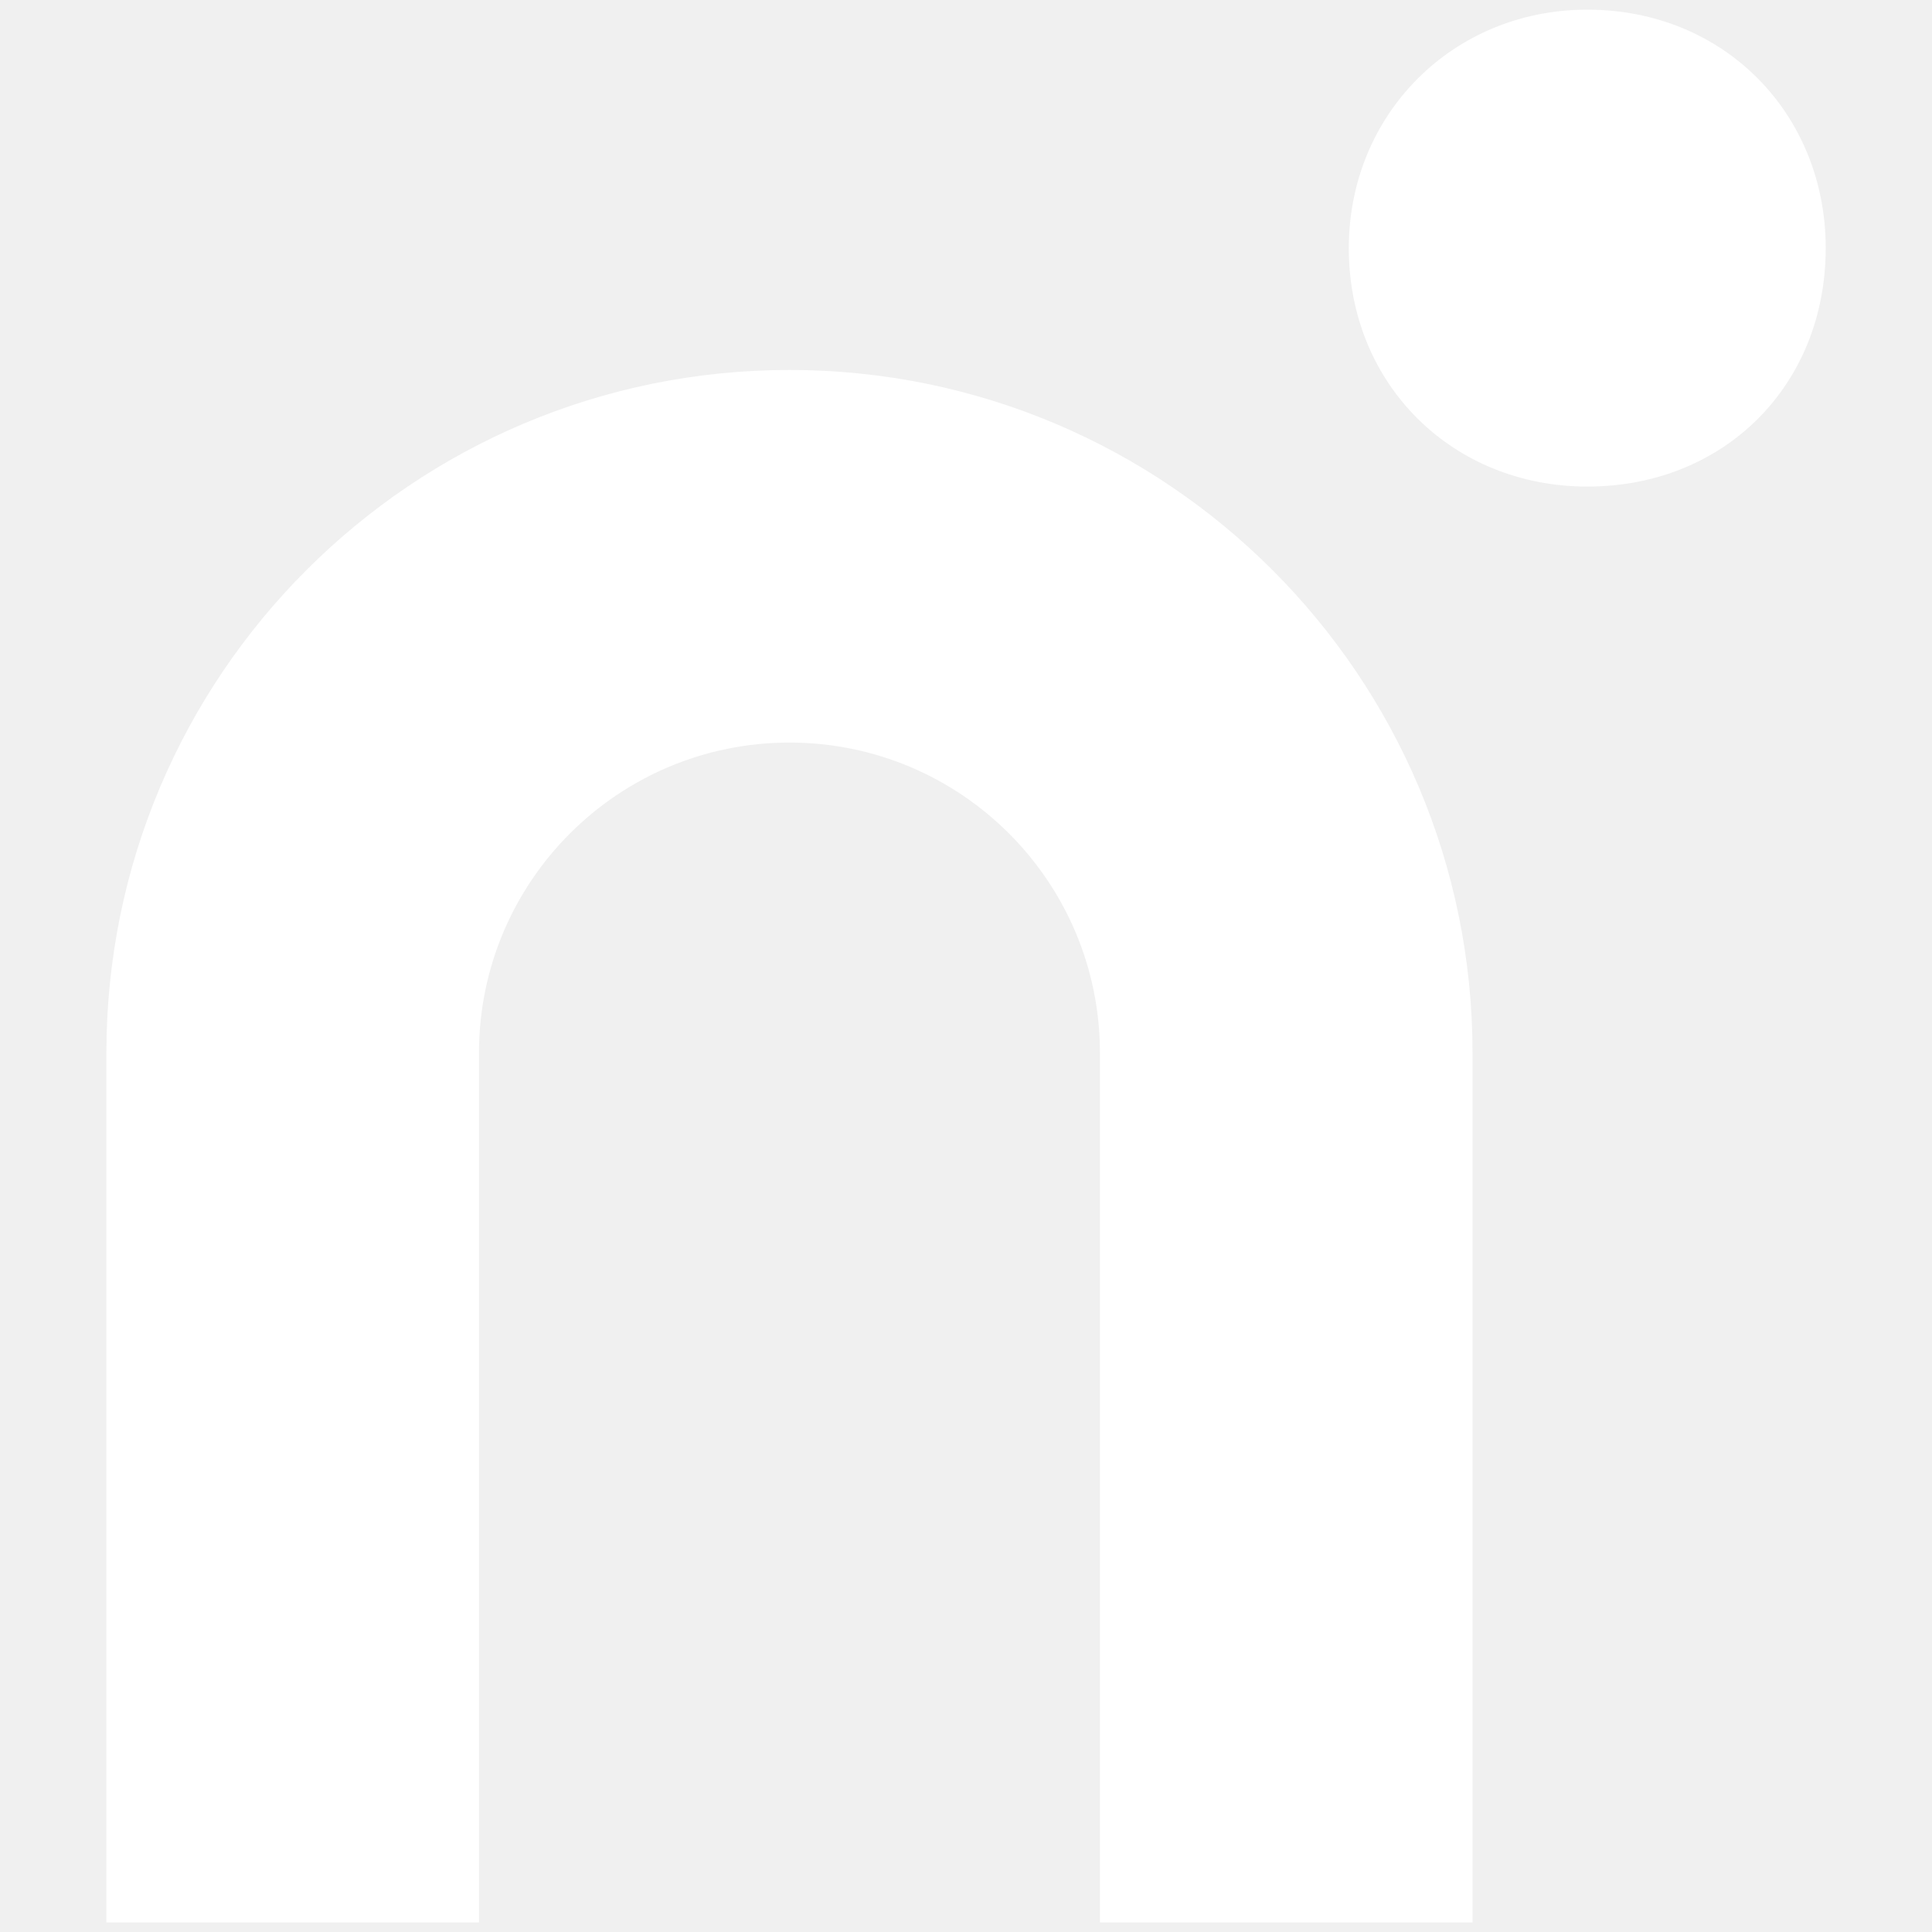
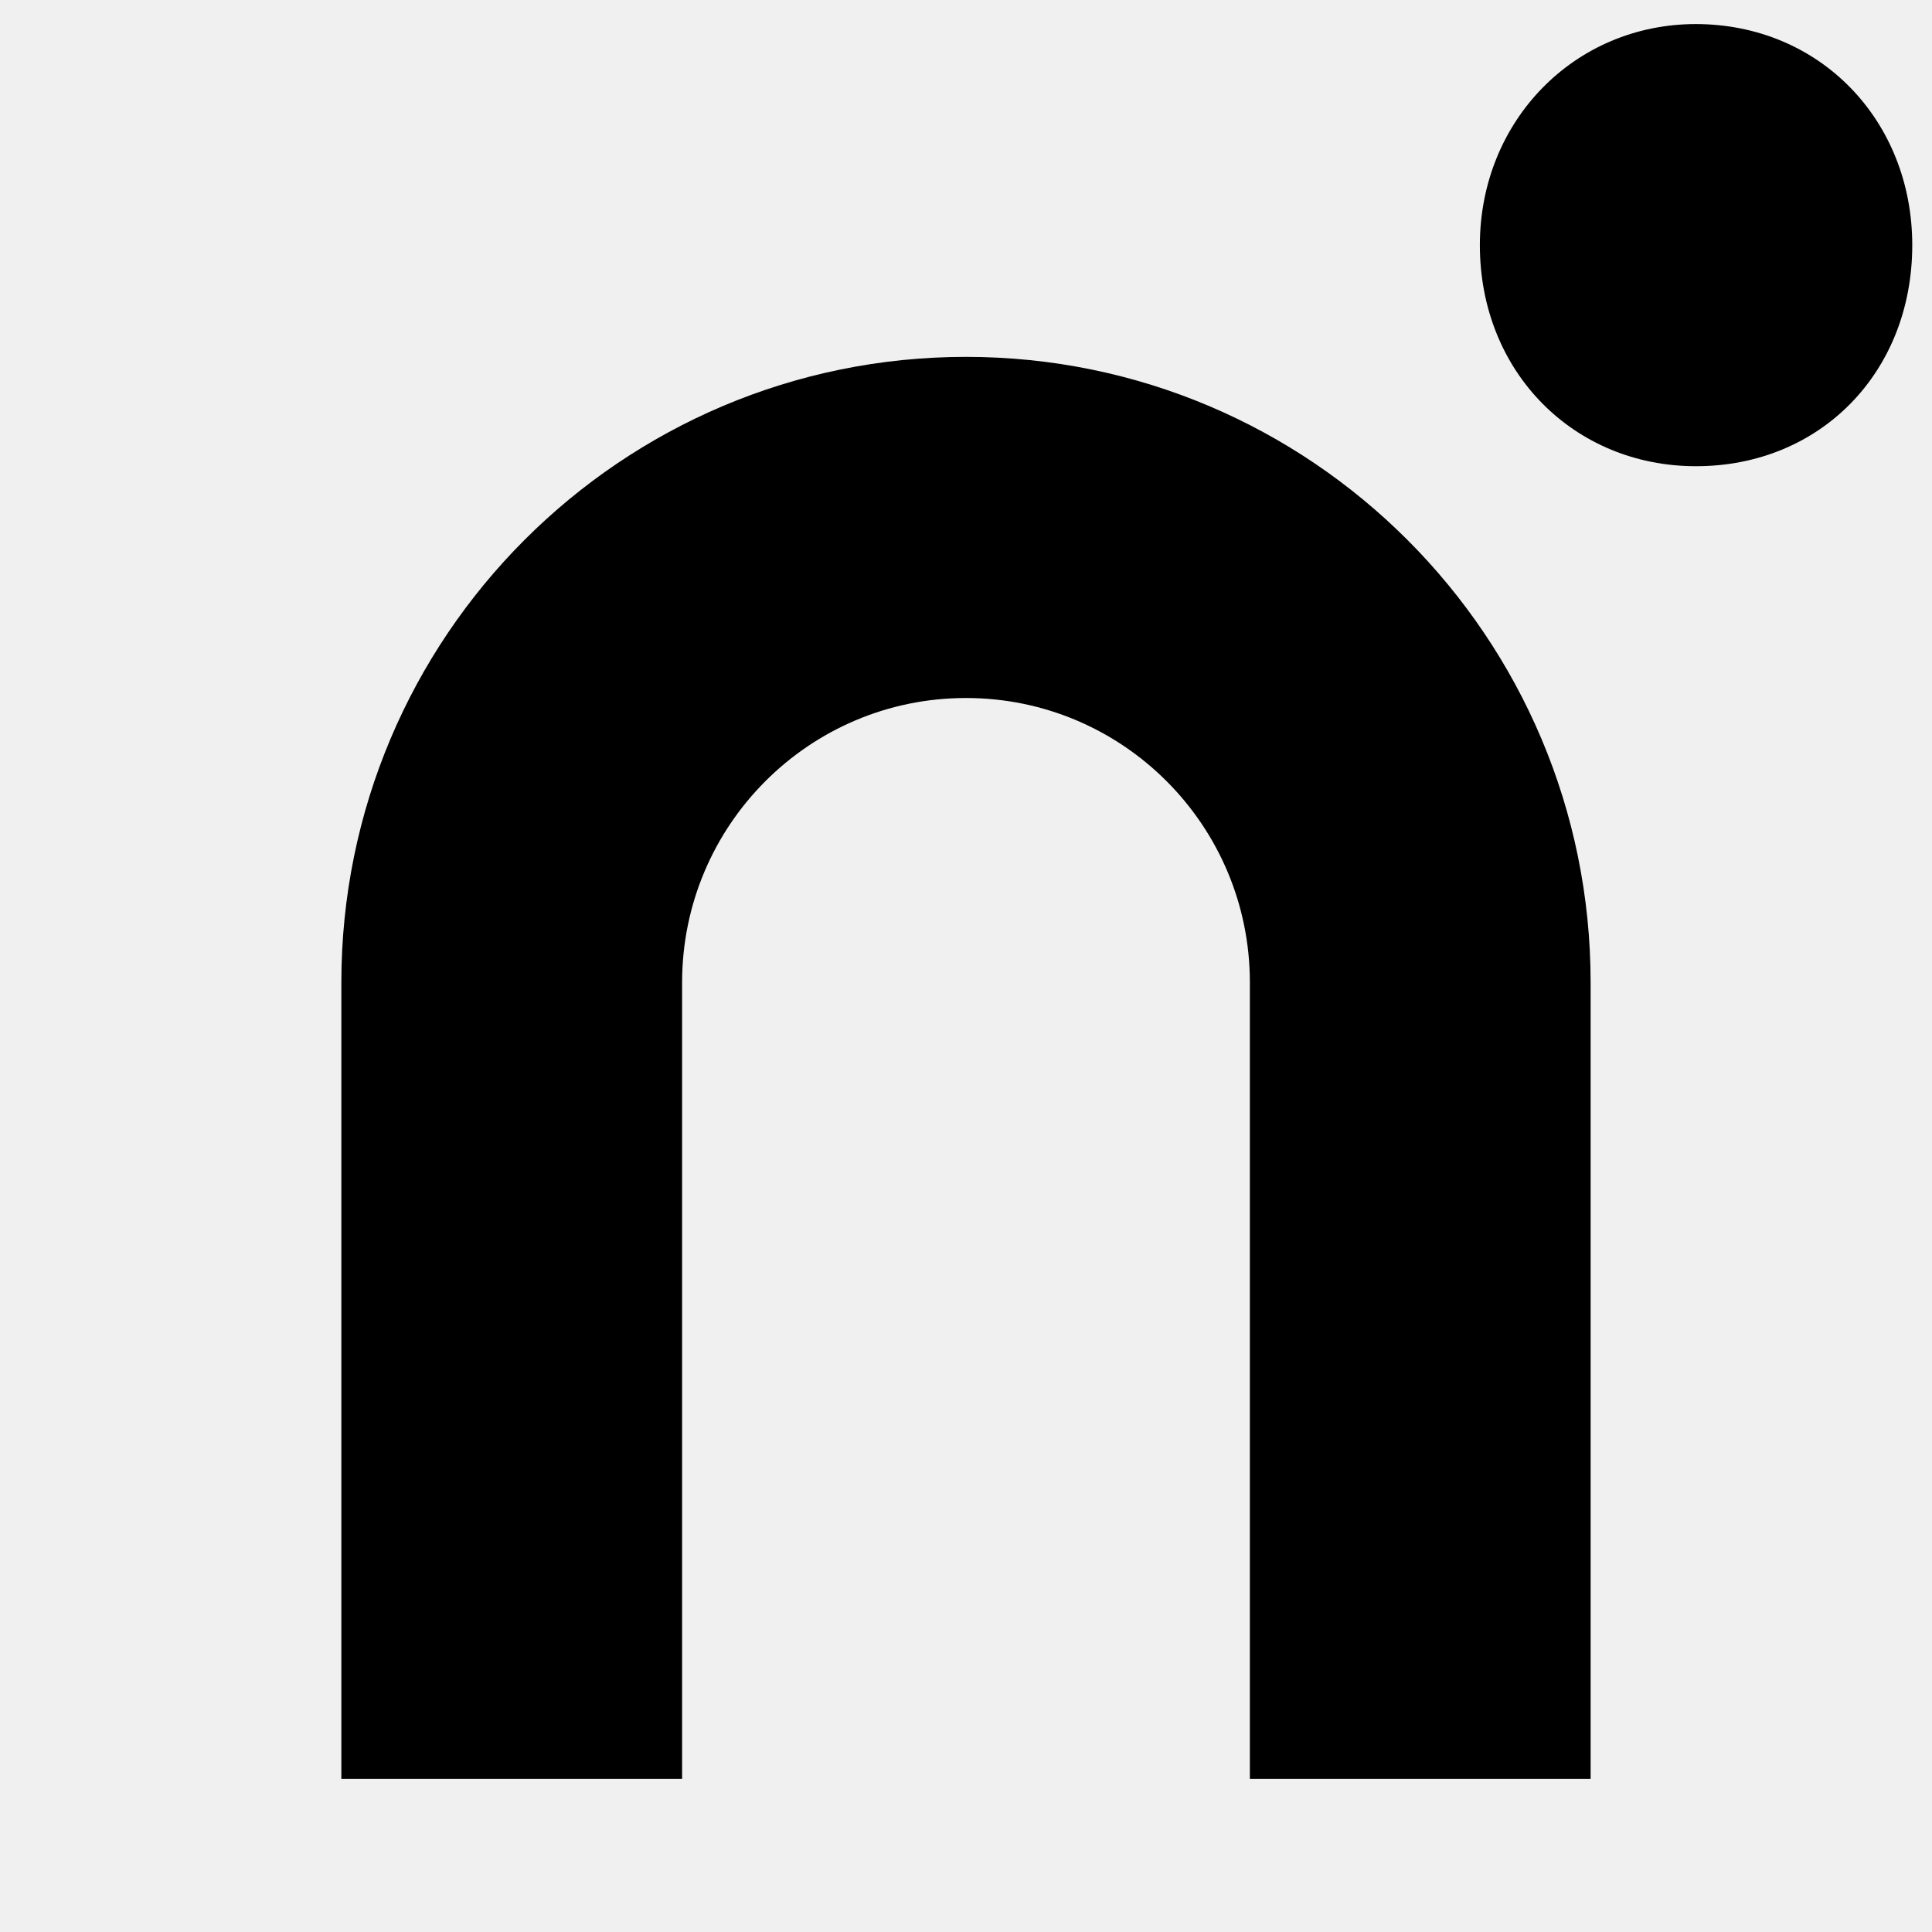
- <svg xmlns="http://www.w3.org/2000/svg" width="200" height="200" fill="none" version="1.1" viewBox="0 0 200 200">
-   <g transform="matrix(1.0281 0 0 1.0281 11.013 1)" clip-rule="evenodd" fill-rule="evenodd" stroke-width=".973">
-     <path d="m68.78 36.28c-37.986 0-68.78 30.794-68.78 68.779v87.538h37.516v-87.538c0-17.266 13.997-31.263 31.263-31.263 17.266 0 31.263 13.997 31.263 31.263v87.538h37.516v-87.538c0-37.986-30.794-68.779-68.78-68.779z" fill="#fff" />
-     <path d="m173.12 24.01c0 13.806-10.204 24.01-24.01 24.01-13.506 0-24.01-10.204-24.01-24.01 0-13.506 10.504-24.01 24.01-24.01 13.806 0 24.01 10.505 24.01 24.01z" fill="#fff" />
+ <svg xmlns="http://www.w3.org/2000/svg" width="100" height="100" version="1.1" viewBox="0 0 100 100">
+   <g transform="matrix(1.6905 0 0 1.6905 -34.524 -34.524)" stroke-width=".093">
+     <path d="m78.972 27.928c0 3.889-2.812 6.769-6.623 6.769-3.725 0-6.616-2.873-6.616-6.769 0-3.804 2.897-6.769 6.616-6.769 3.81 0.006 6.623 2.964 6.623 6.769" />
+     <path d="m30.874 50.504c0-10.579 8.564-19.155 19.125-19.155 10.56 0 19.125 8.576 19.125 19.155v24.384h-10.433v-24.384c0-4.809-3.889-8.71-8.692-8.71-4.803 0-8.692 3.902-8.692 8.71v24.384h-10.433z" fill-rule="evenodd" />
  </g>
</svg>
